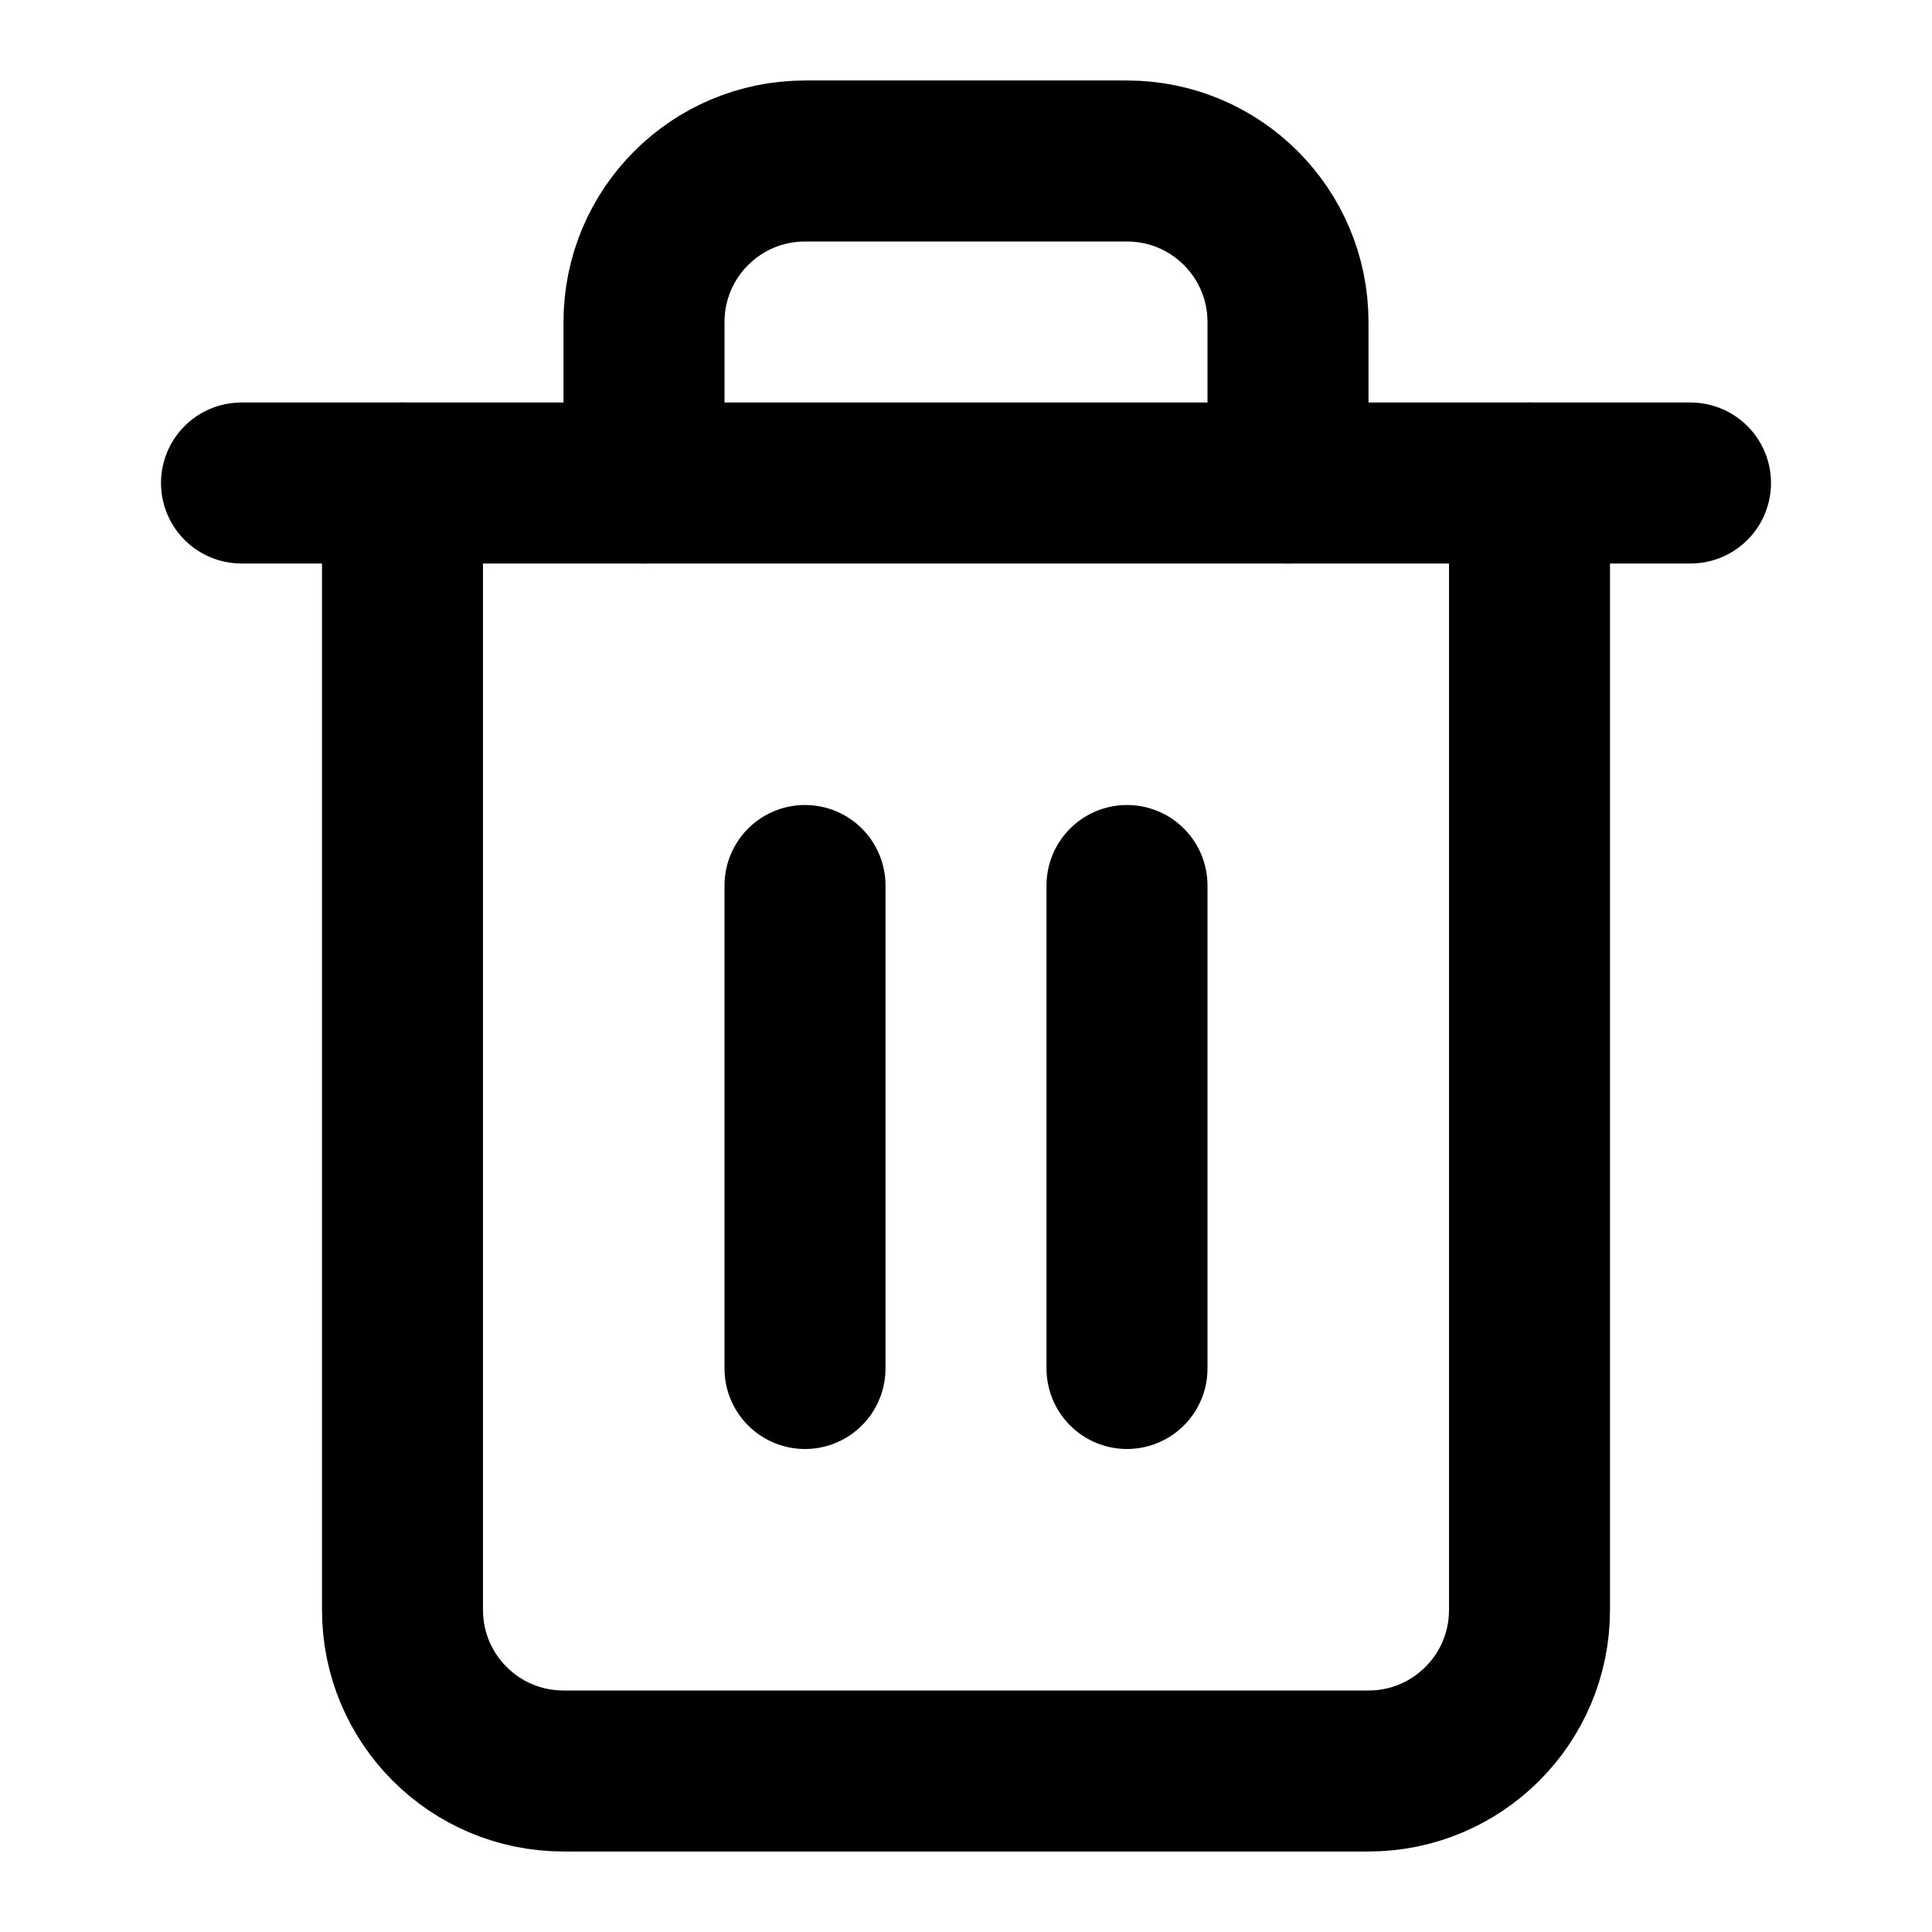
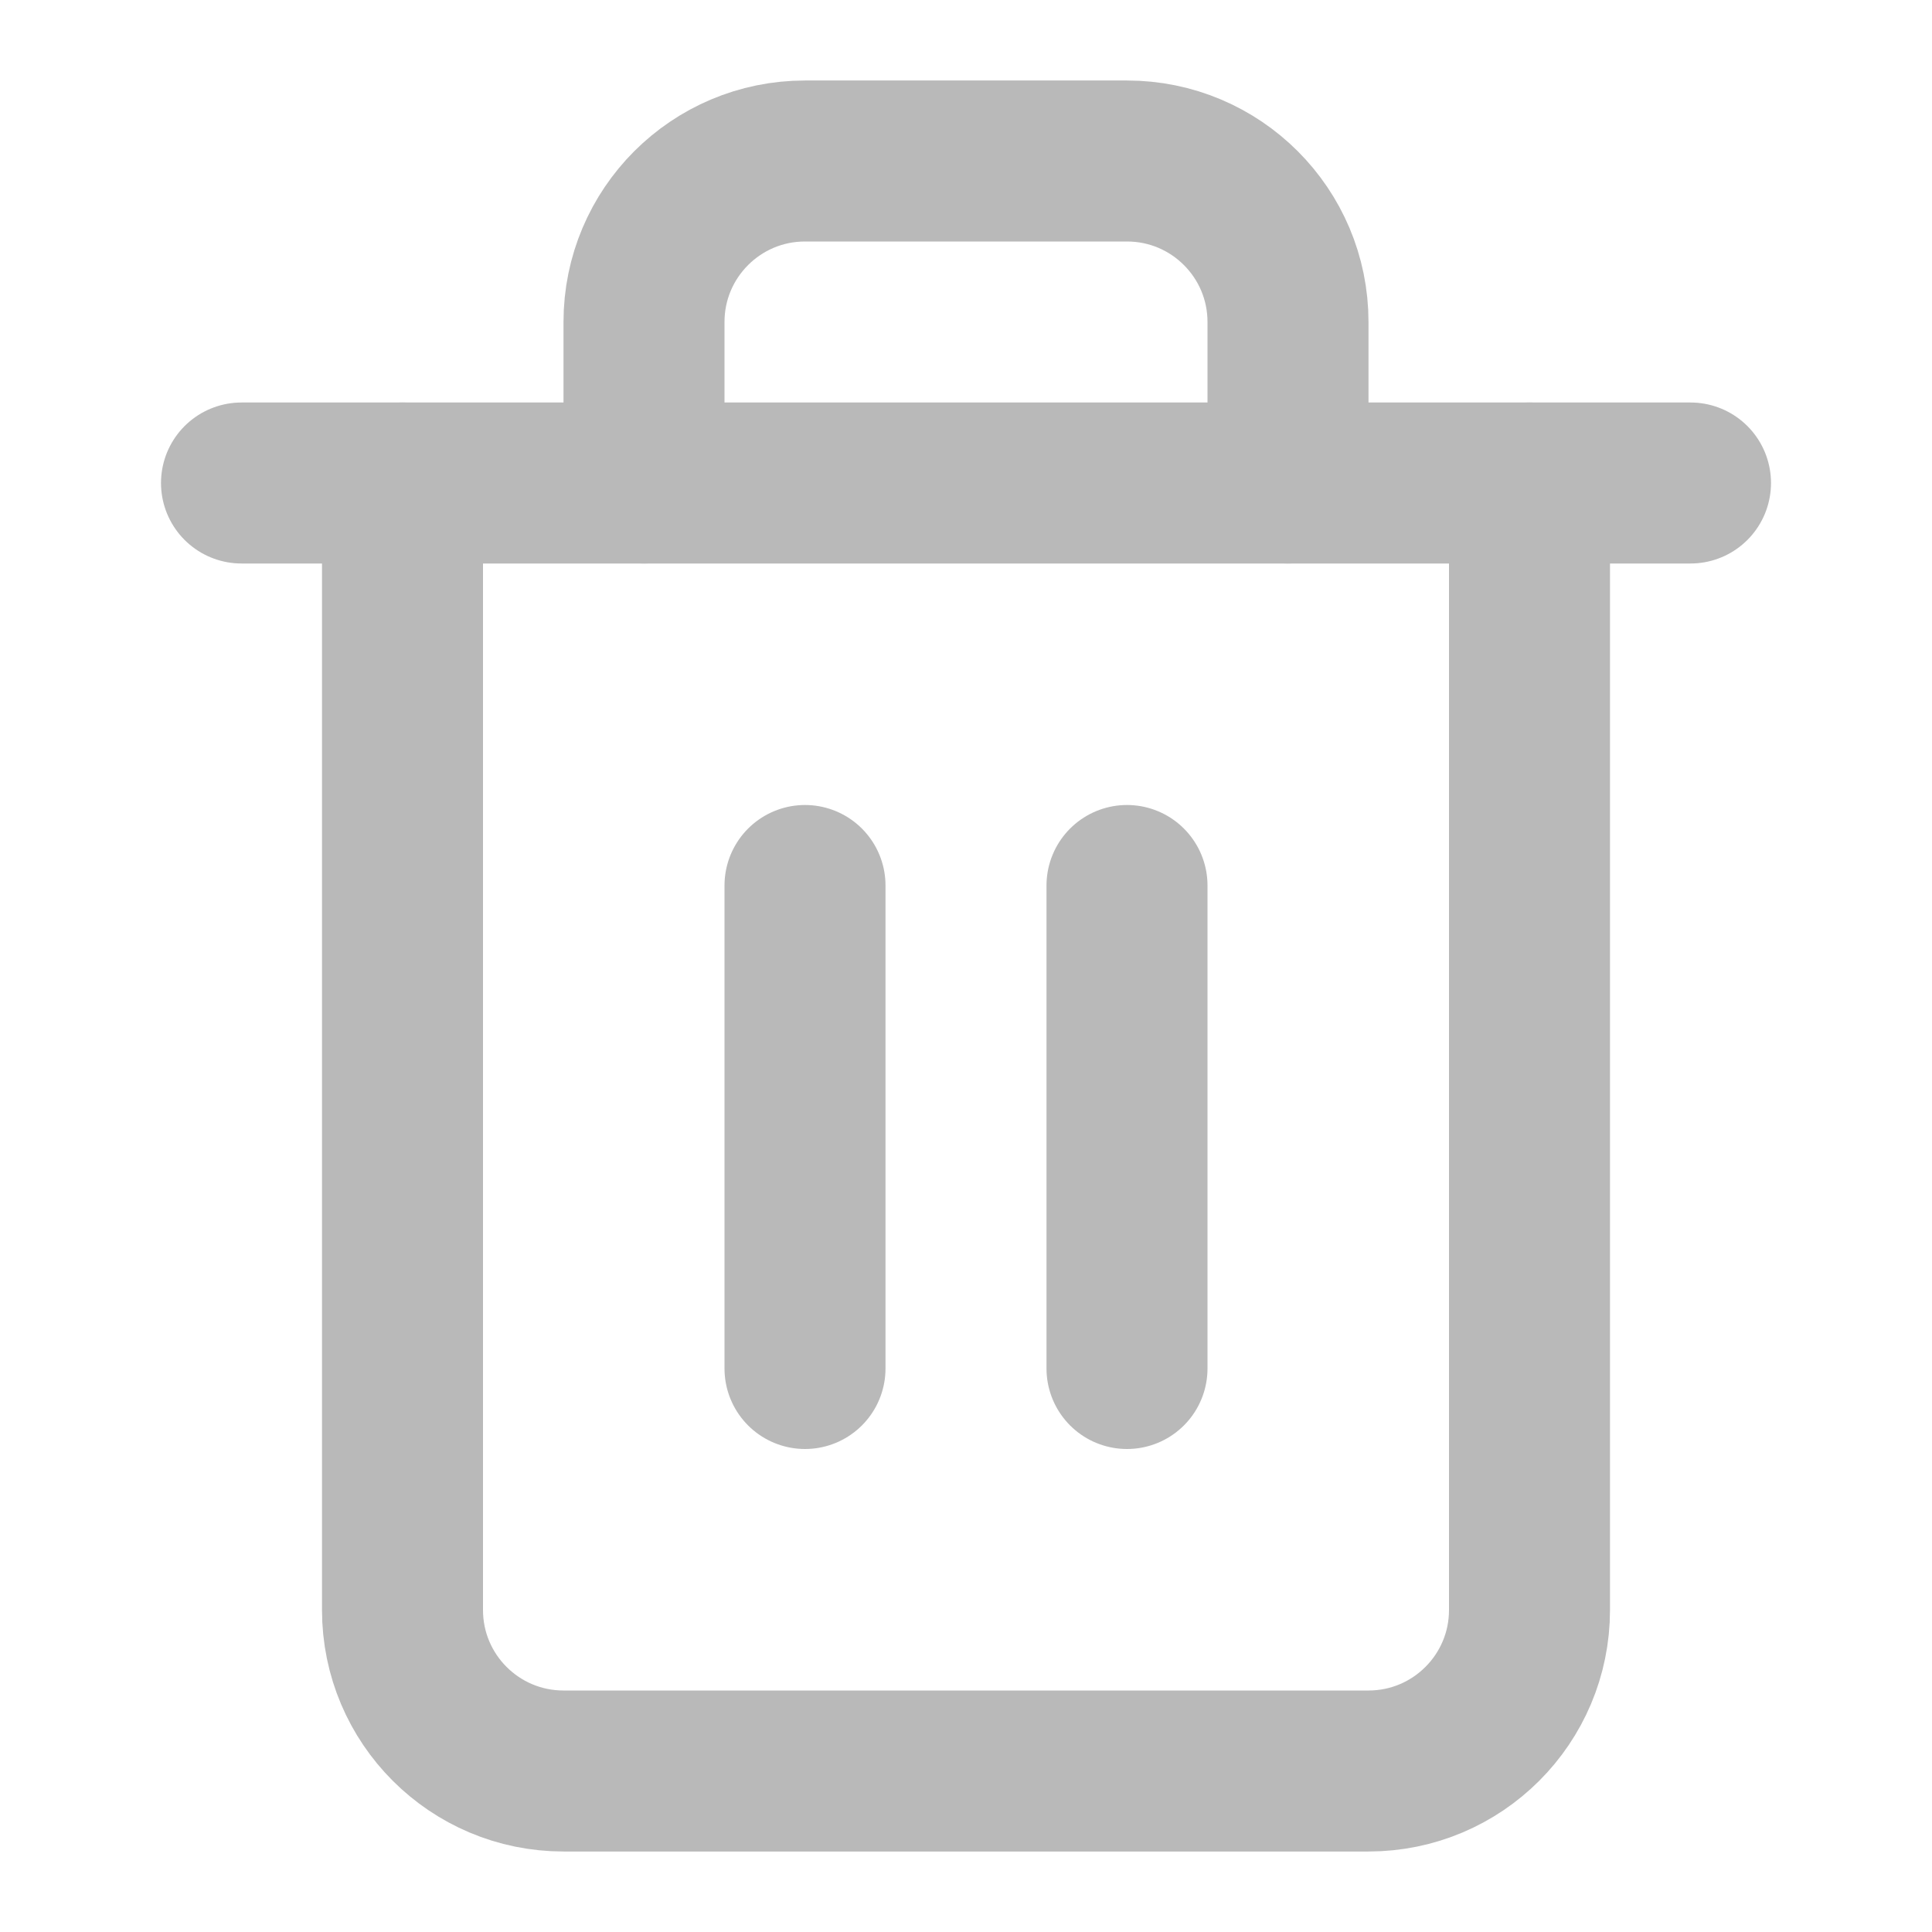
- <svg xmlns="http://www.w3.org/2000/svg" width="24" height="24" viewBox="0 0 24 24" fill="none" stroke="currentColor" stroke-width="2" stroke-linecap="round" stroke-linejoin="round" class="feather feather-trash-2">
+ <svg xmlns="http://www.w3.org/2000/svg" width="24" height="24" viewBox="0 0 24 24" fill="none" stroke="#b9b9b9" stroke-width="2" stroke-linecap="round" stroke-linejoin="round" class="feather feather-trash-2">
  <polyline points="3 6 5 6 21 6" />
  <path d="M19 6v14a2 2 0 0 1-2 2H7a2 2 0 0 1-2-2V6m3 0V4a2 2 0 0 1 2-2h4a2 2 0 0 1 2 2v2" />
  <line x1="10" y1="11" x2="10" y2="17" />
  <line x1="14" y1="11" x2="14" y2="17" />
</svg>
